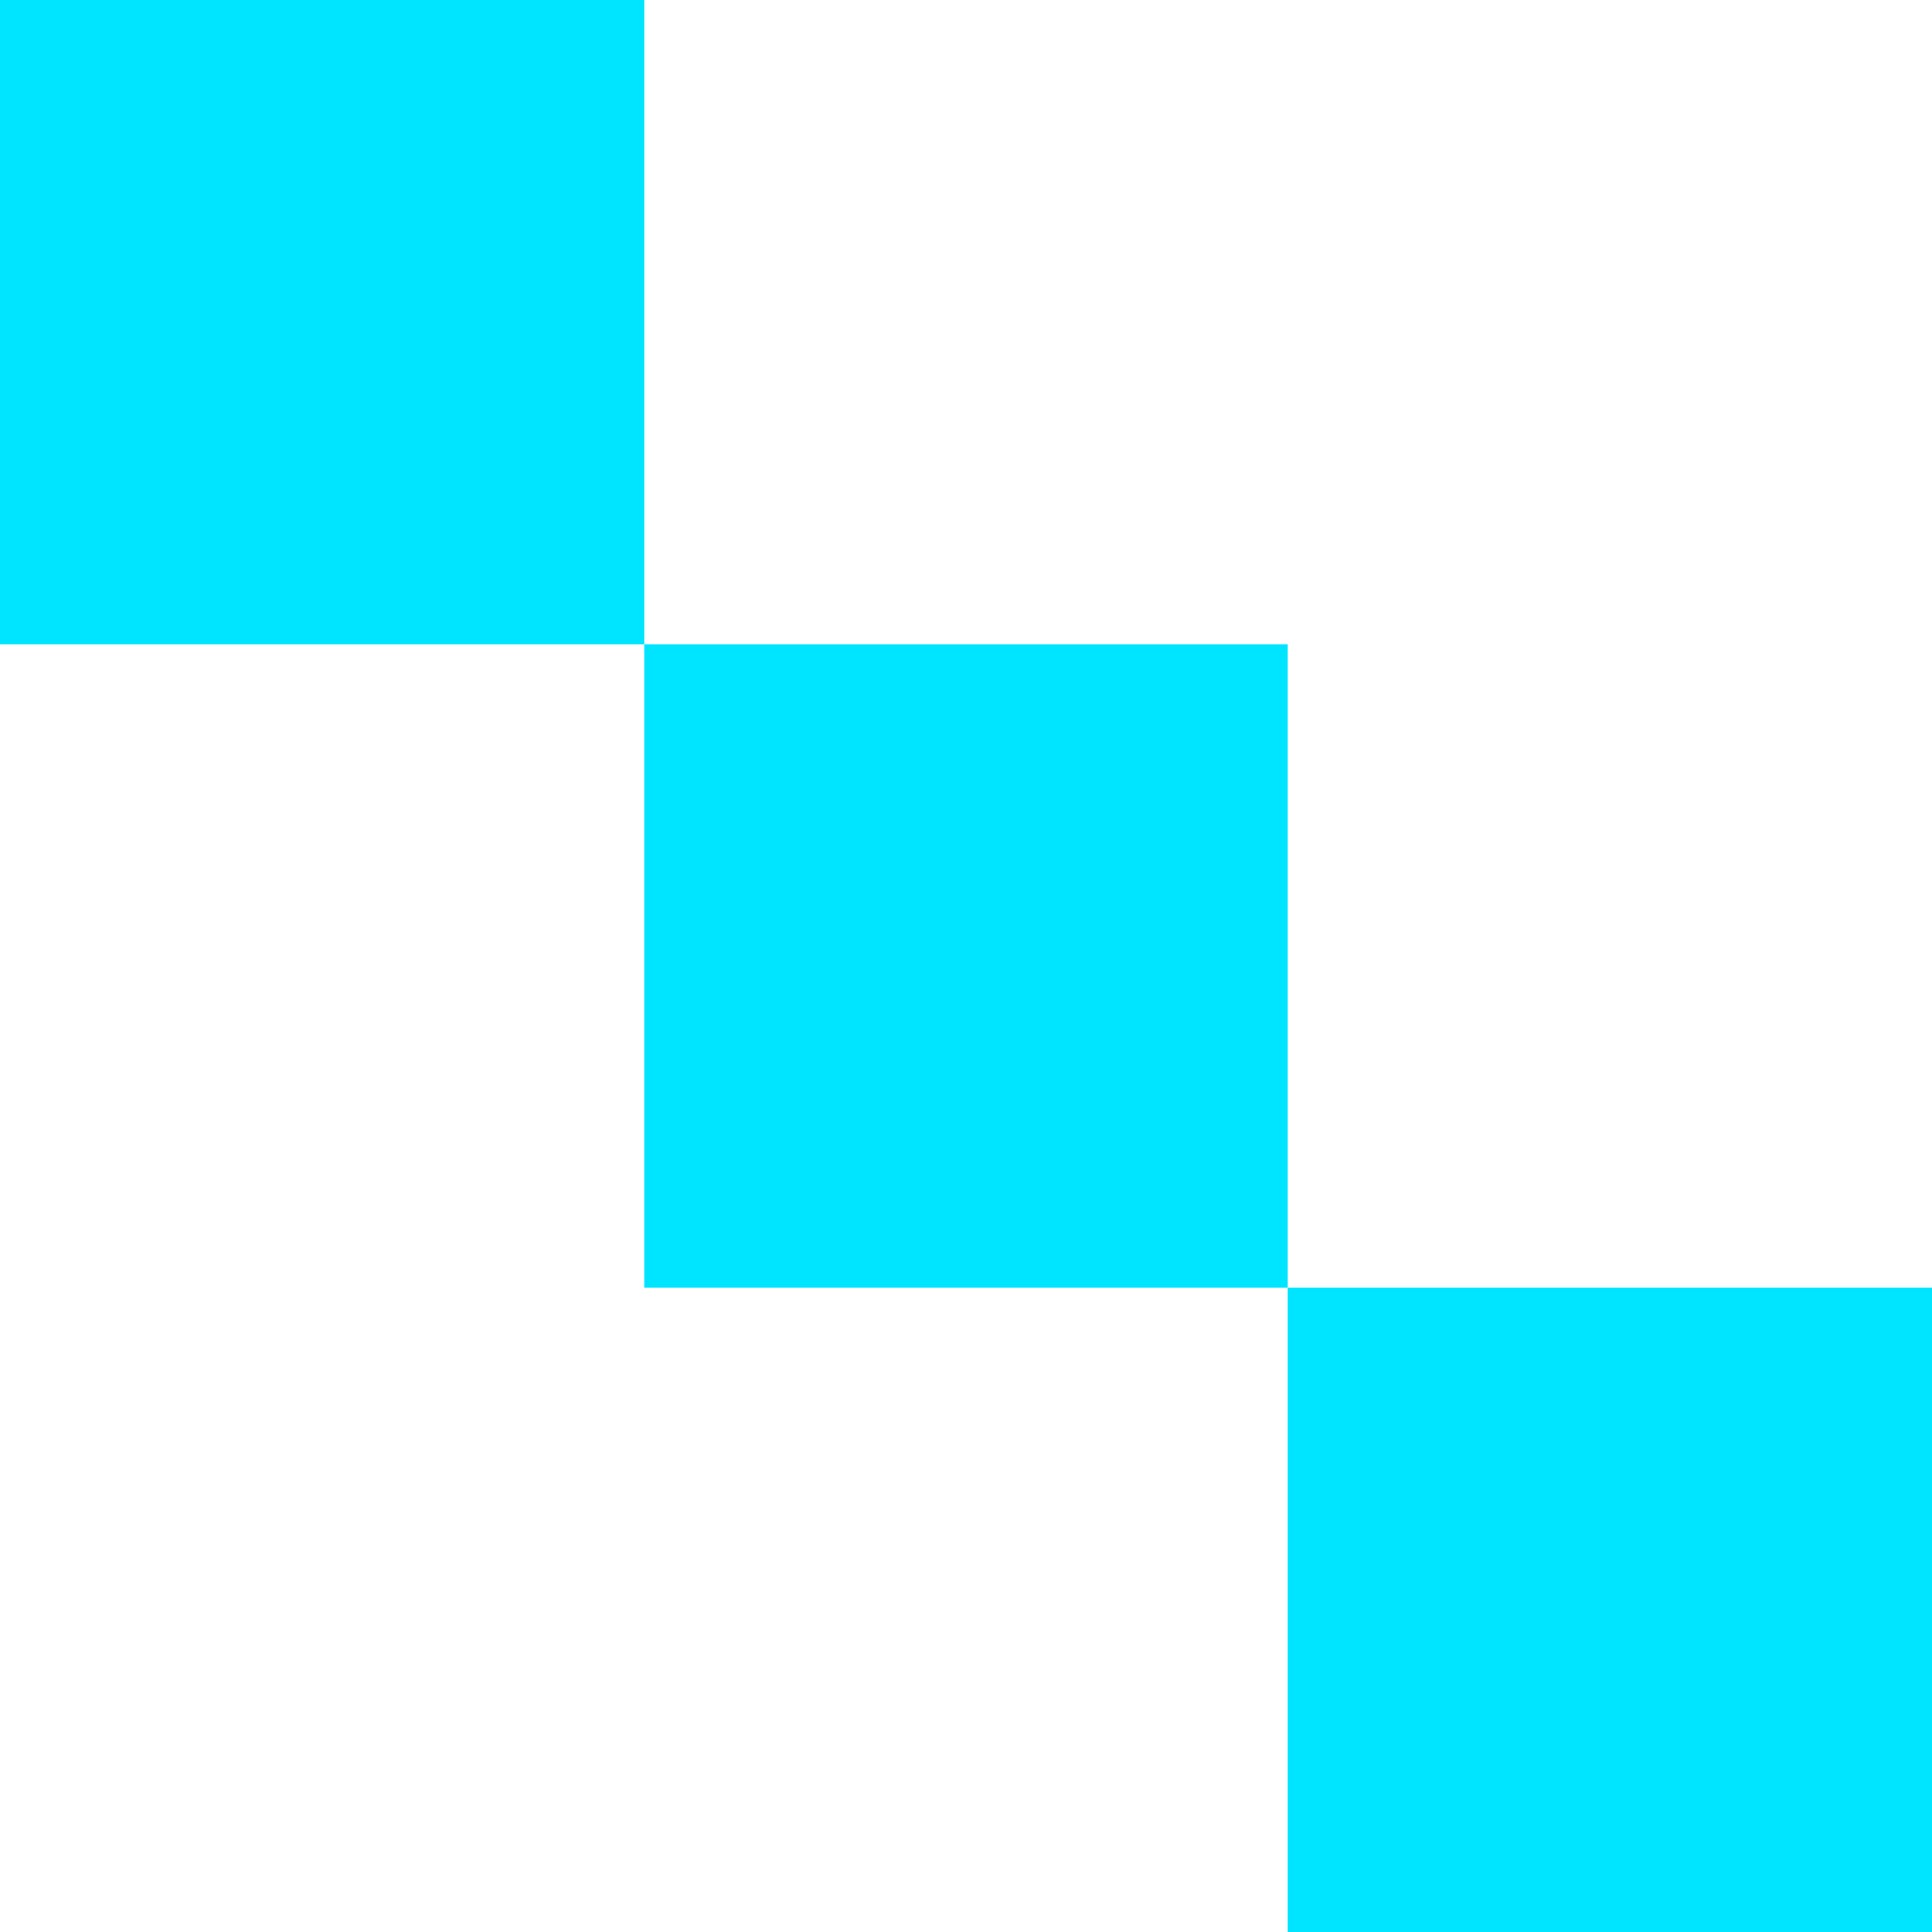
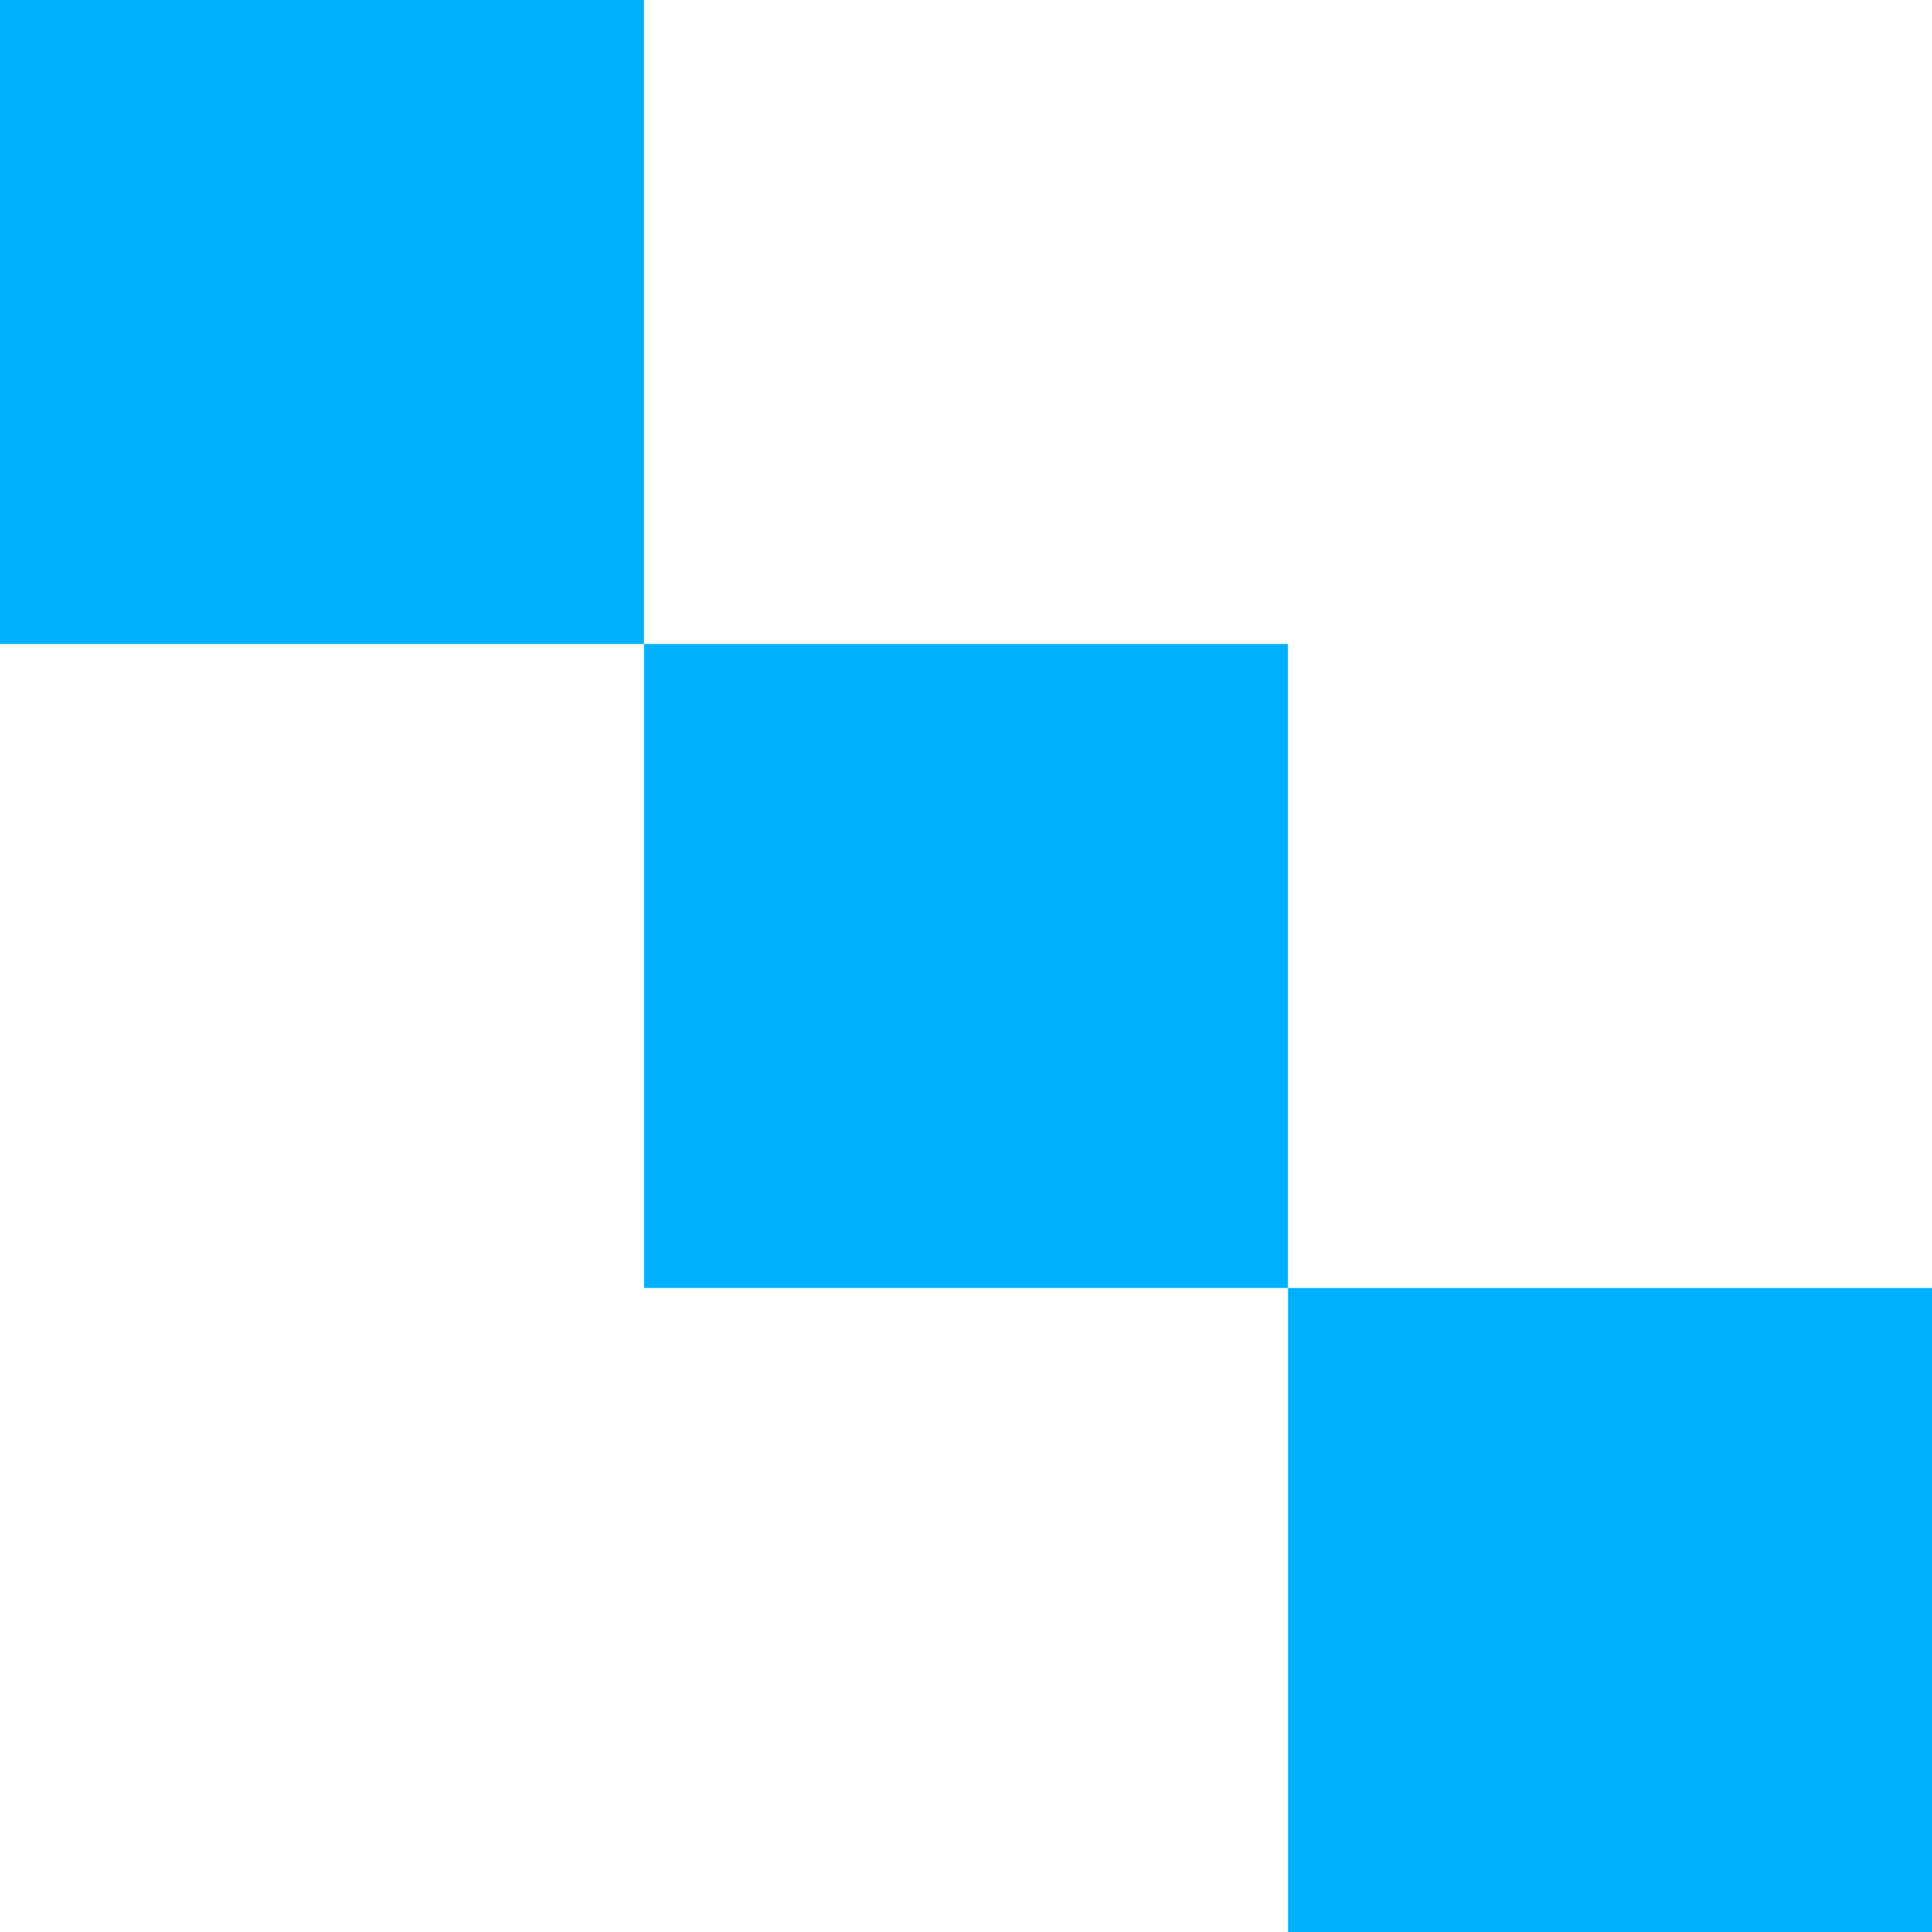
- <svg xmlns="http://www.w3.org/2000/svg" fill="#00E5FF" width="3" height="3" viewBox="0 0 3 3">
+ <svg xmlns="http://www.w3.org/2000/svg" fill="#00b0ff" width="3" height="3" viewBox="0 0 3 3">
  <rect width="1" height="1" />
  <rect x="1" y="1" width="1" height="1" />
  <rect x="2" y="2" width="1" height="1" />
</svg>
